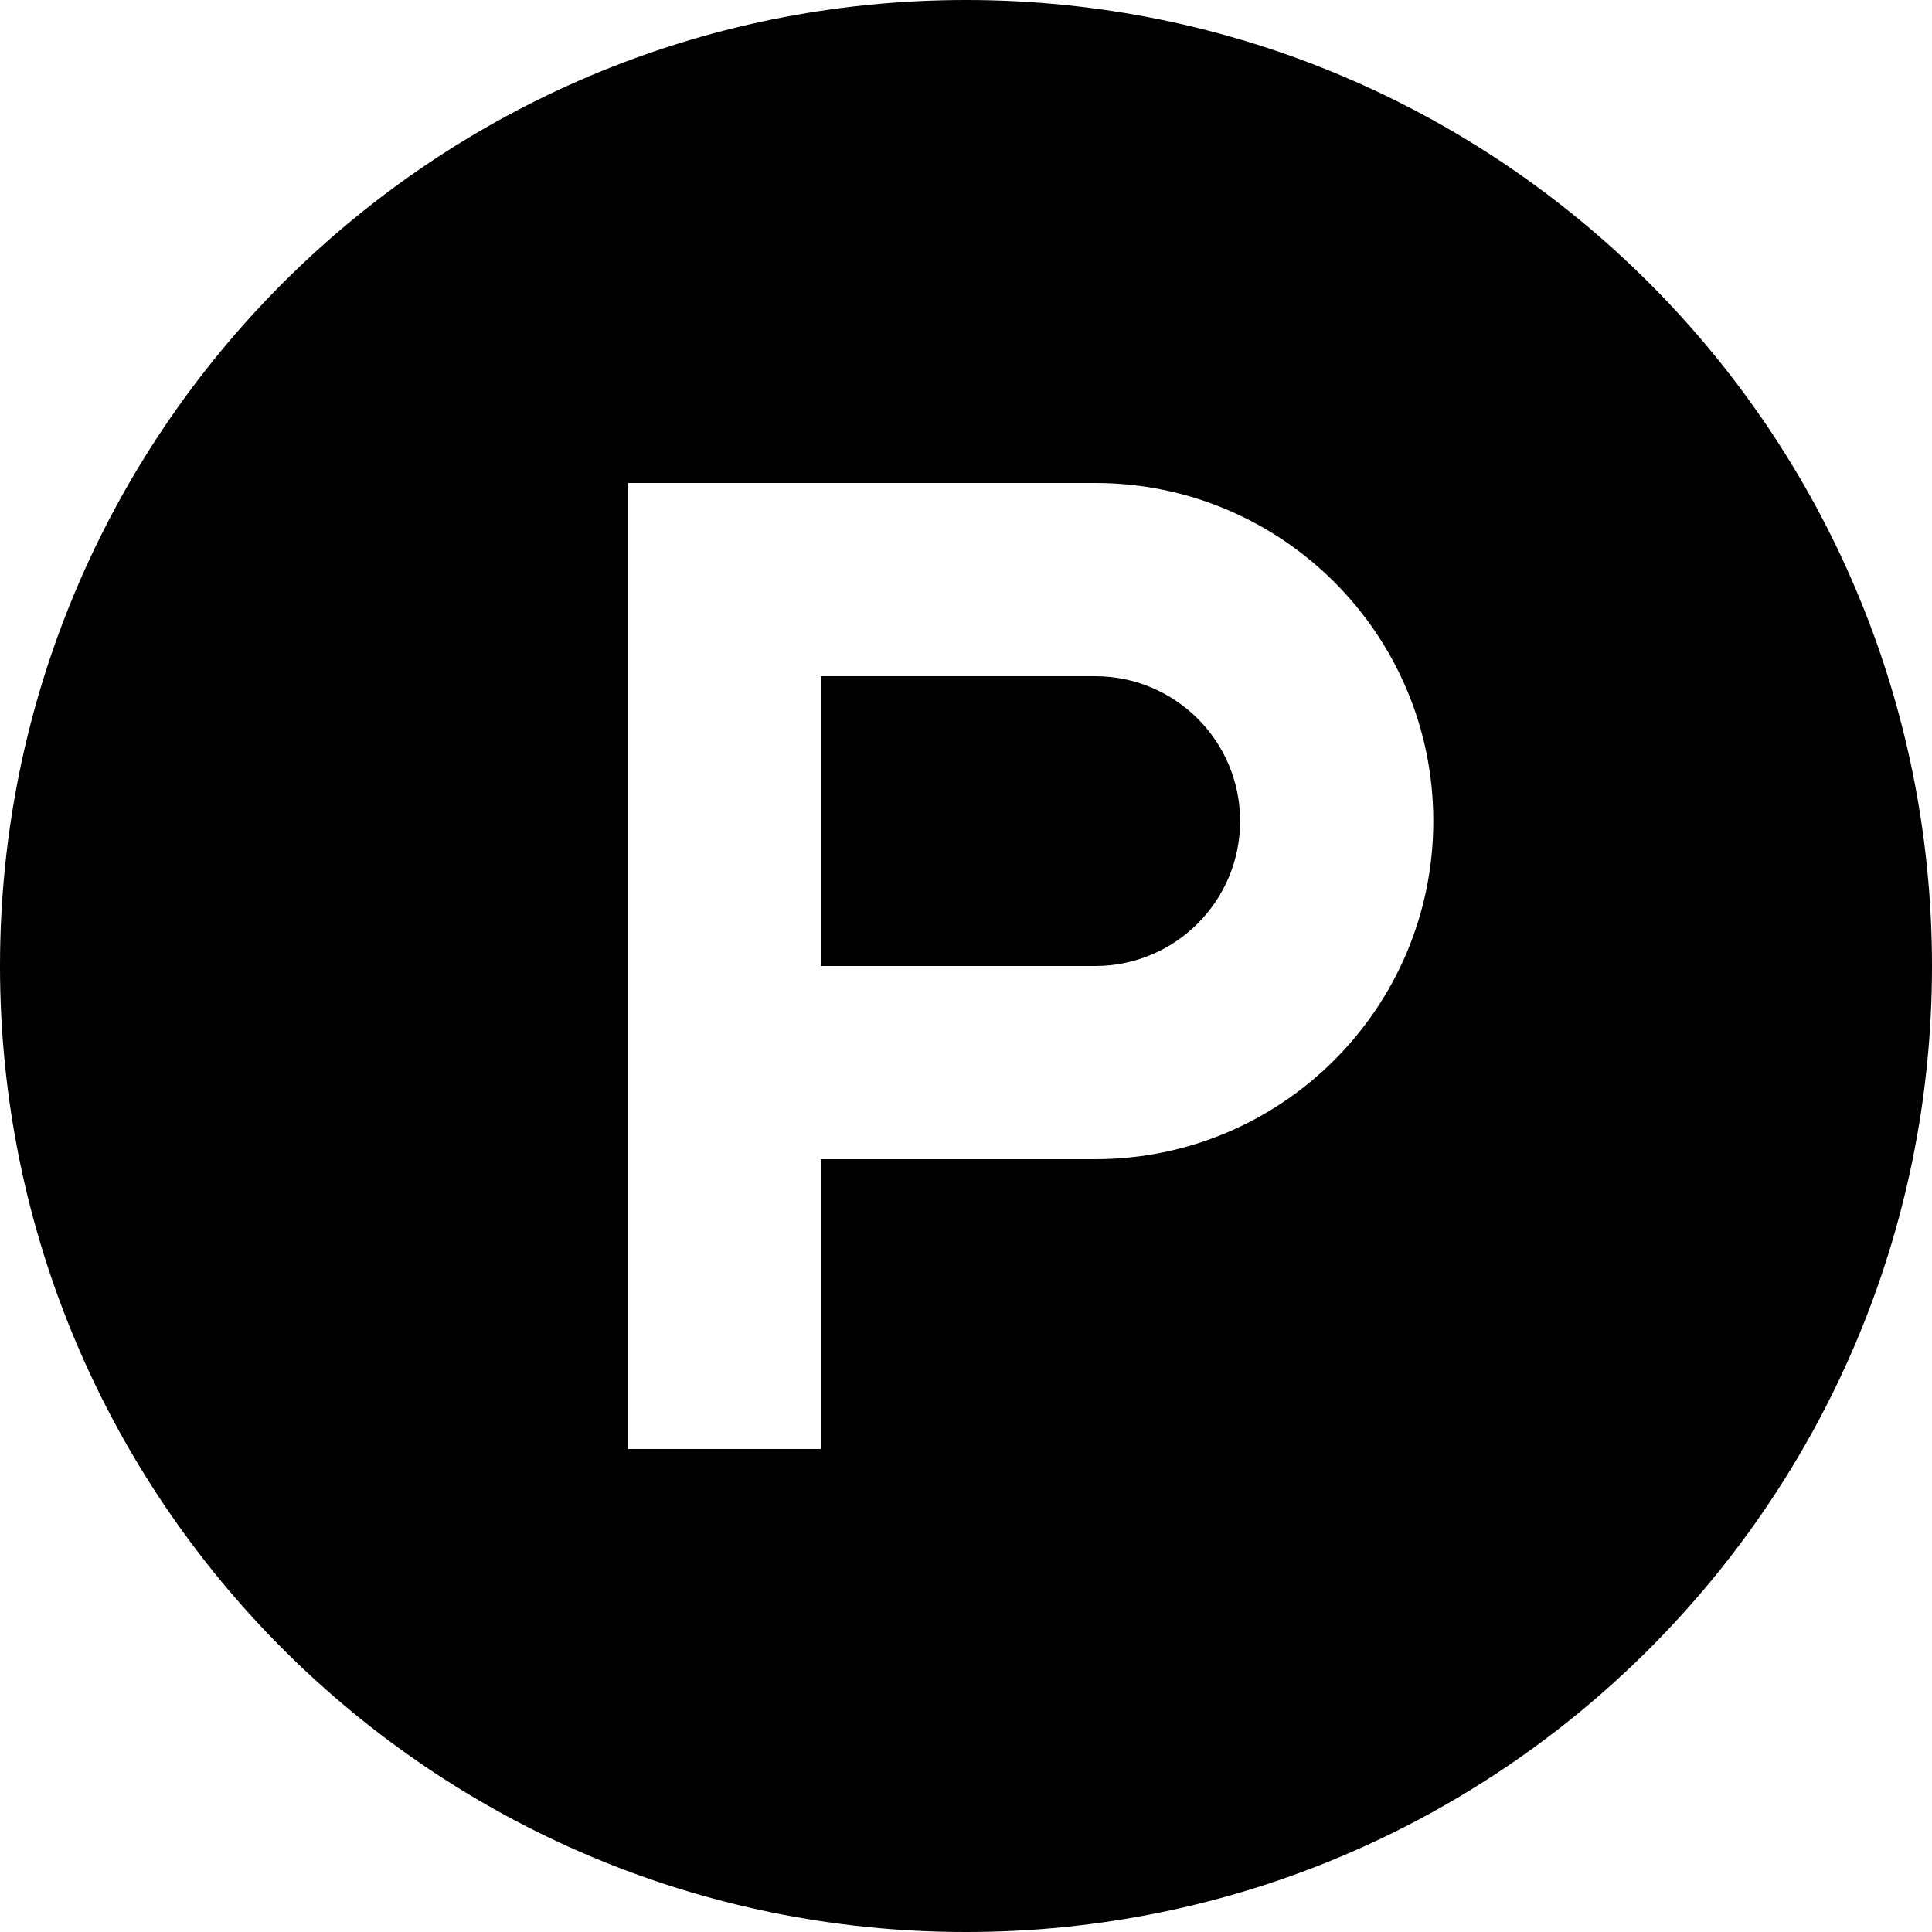
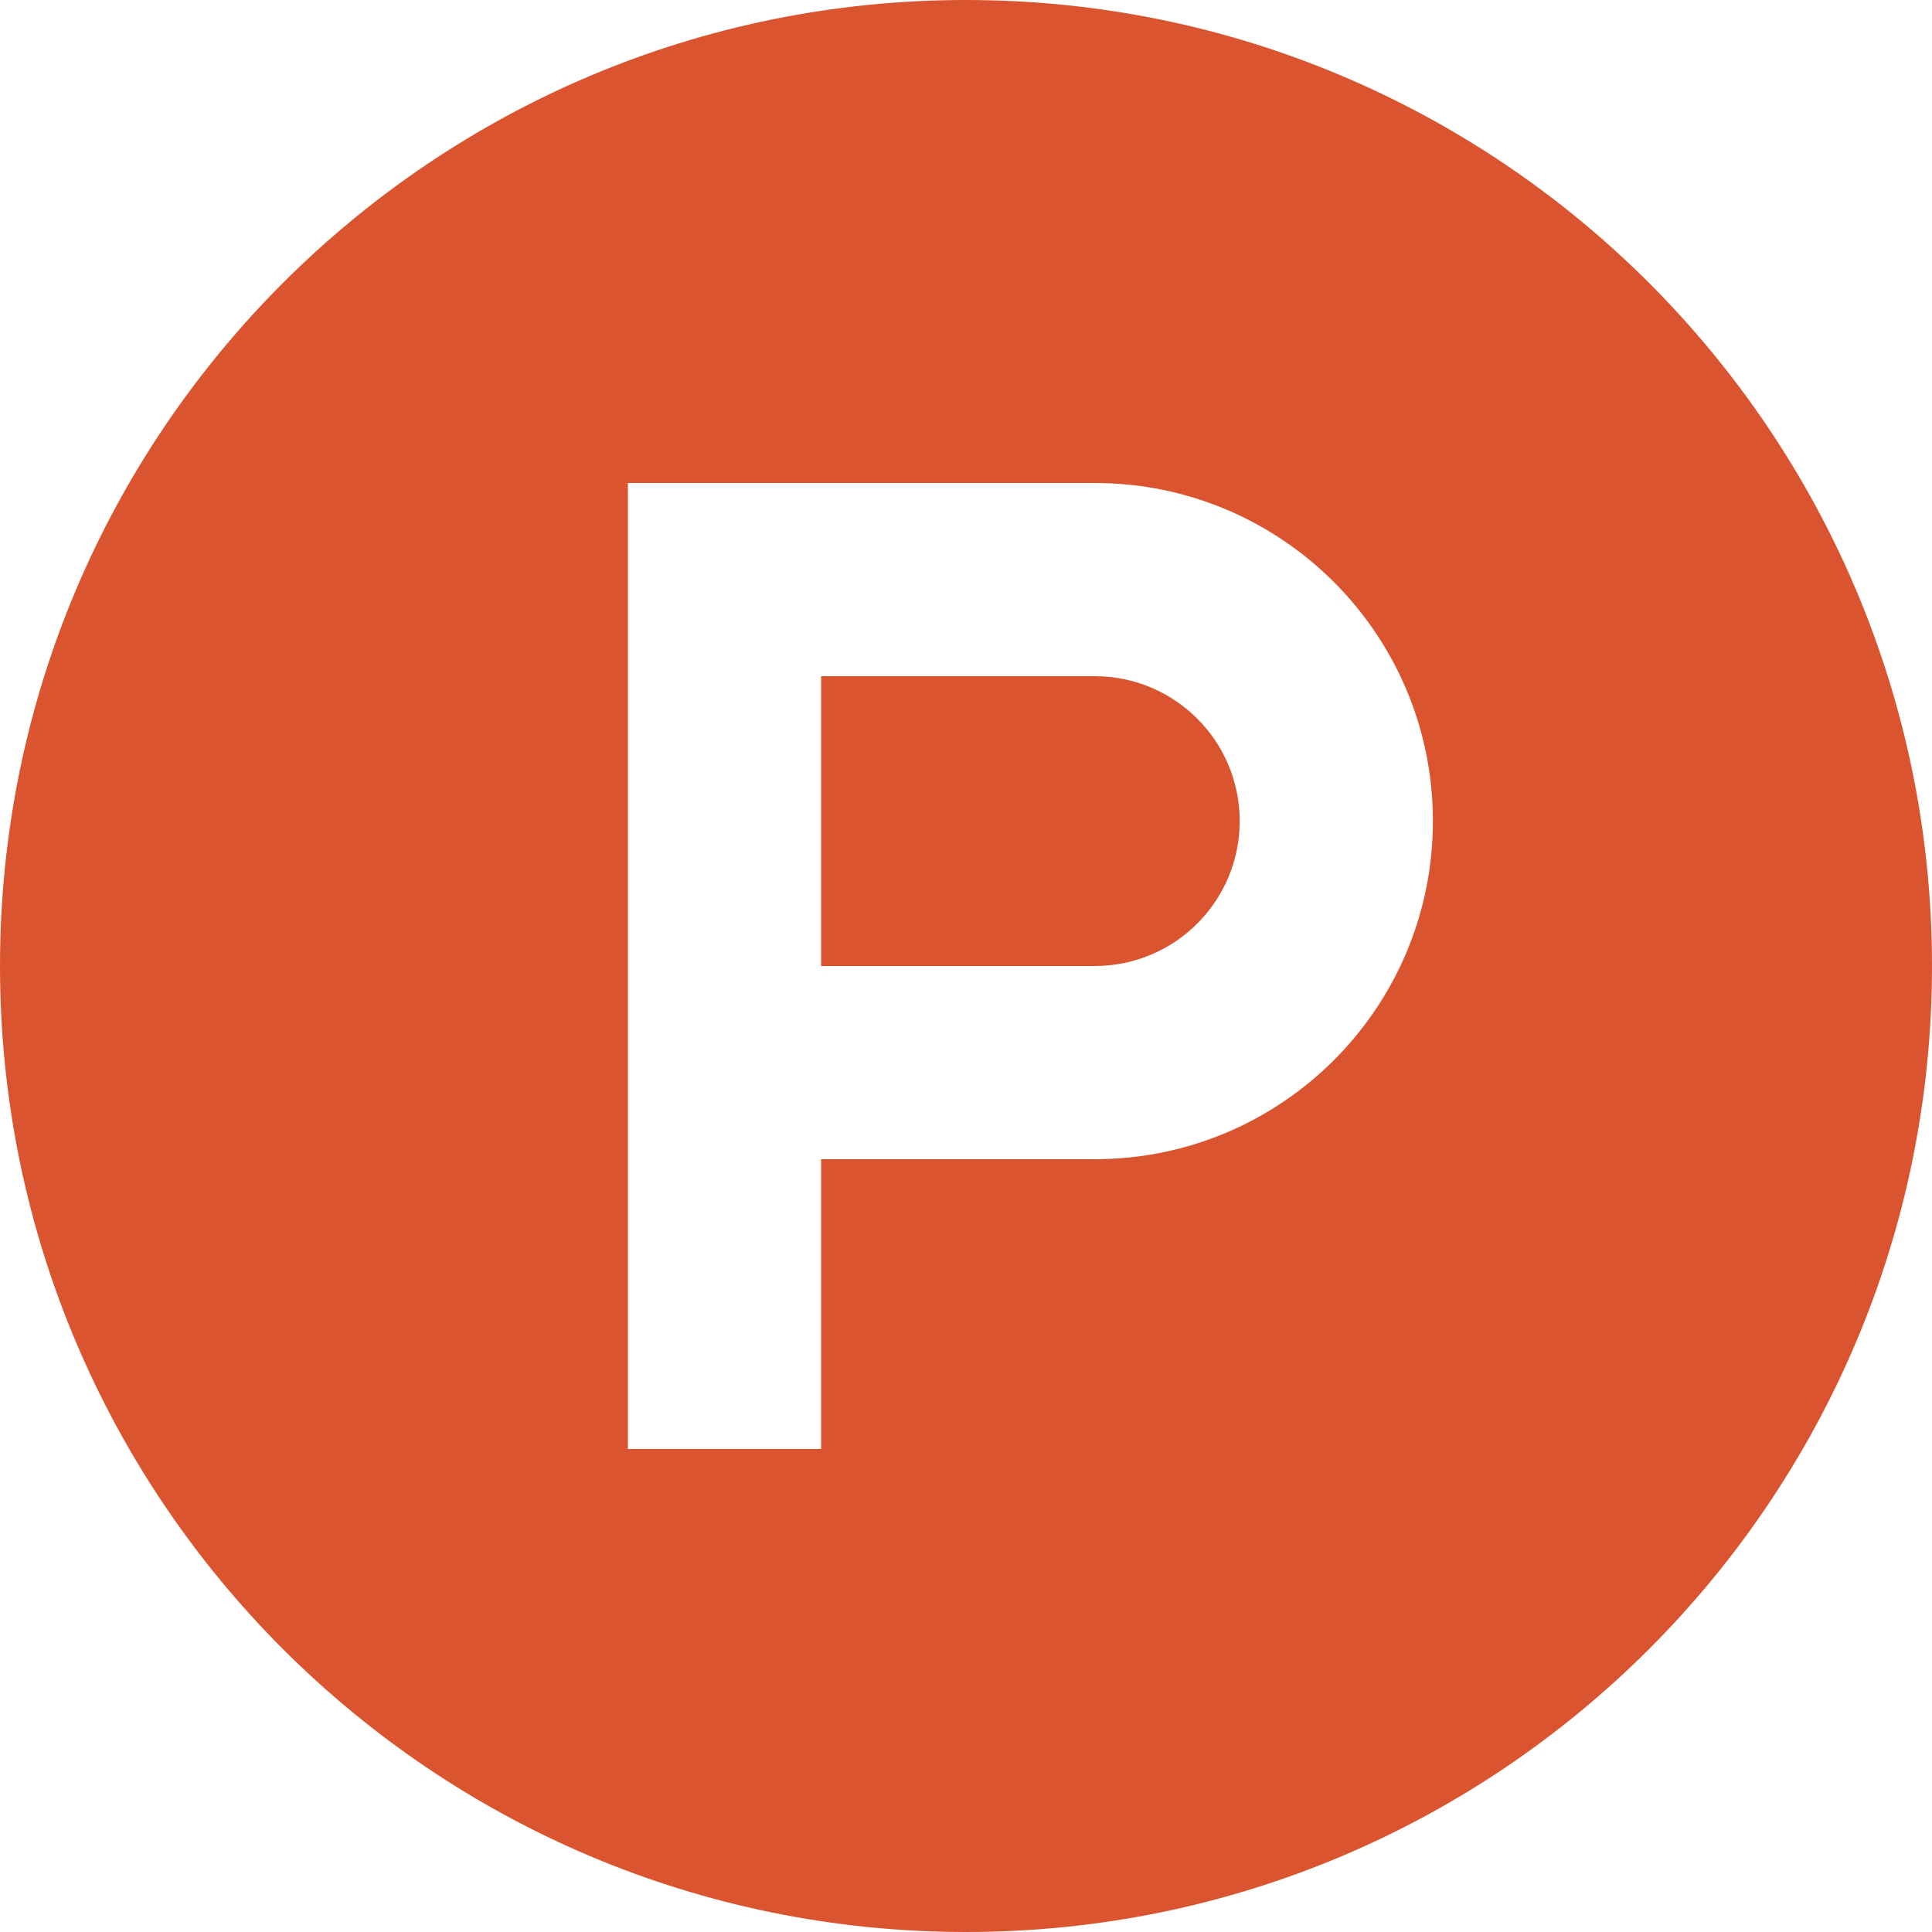
- <svg xmlns="http://www.w3.org/2000/svg" viewBox="0 0 24 24" fill="currentColor" role="img" aria-label="Product Hunt">
-   <path d="M13.604 8.4h-3.405V12h3.405c.995 0 1.801-.806 1.801-1.801 0-.993-.805-1.799-1.801-1.799zM12 0C5.372 0 0 5.372 0 12s5.372 12 12 12 12-5.372 12-12S18.628 0 12 0zm1.604 14.4h-3.405V18H7.801V6h5.804c2.319 0 4.2 1.88 4.2 4.199 0 2.321-1.881 4.201-4.201 4.201z" />
+ <svg xmlns="http://www.w3.org/2000/svg" fill="#da552f" aria-label="Product Hunt" viewBox="0 0 24 24">
+   <path d="M13.6 8.4h-3.4V12h3.4a1.8 1.8 0 1 0 0-3.6M12 0a12 12 0 1 0 0 24 12 12 0 0 0 0-24m1.6 14.4h-3.4V18H7.8V6h5.8a4.2 4.2 0 1 1 0 8.4" />
</svg>
